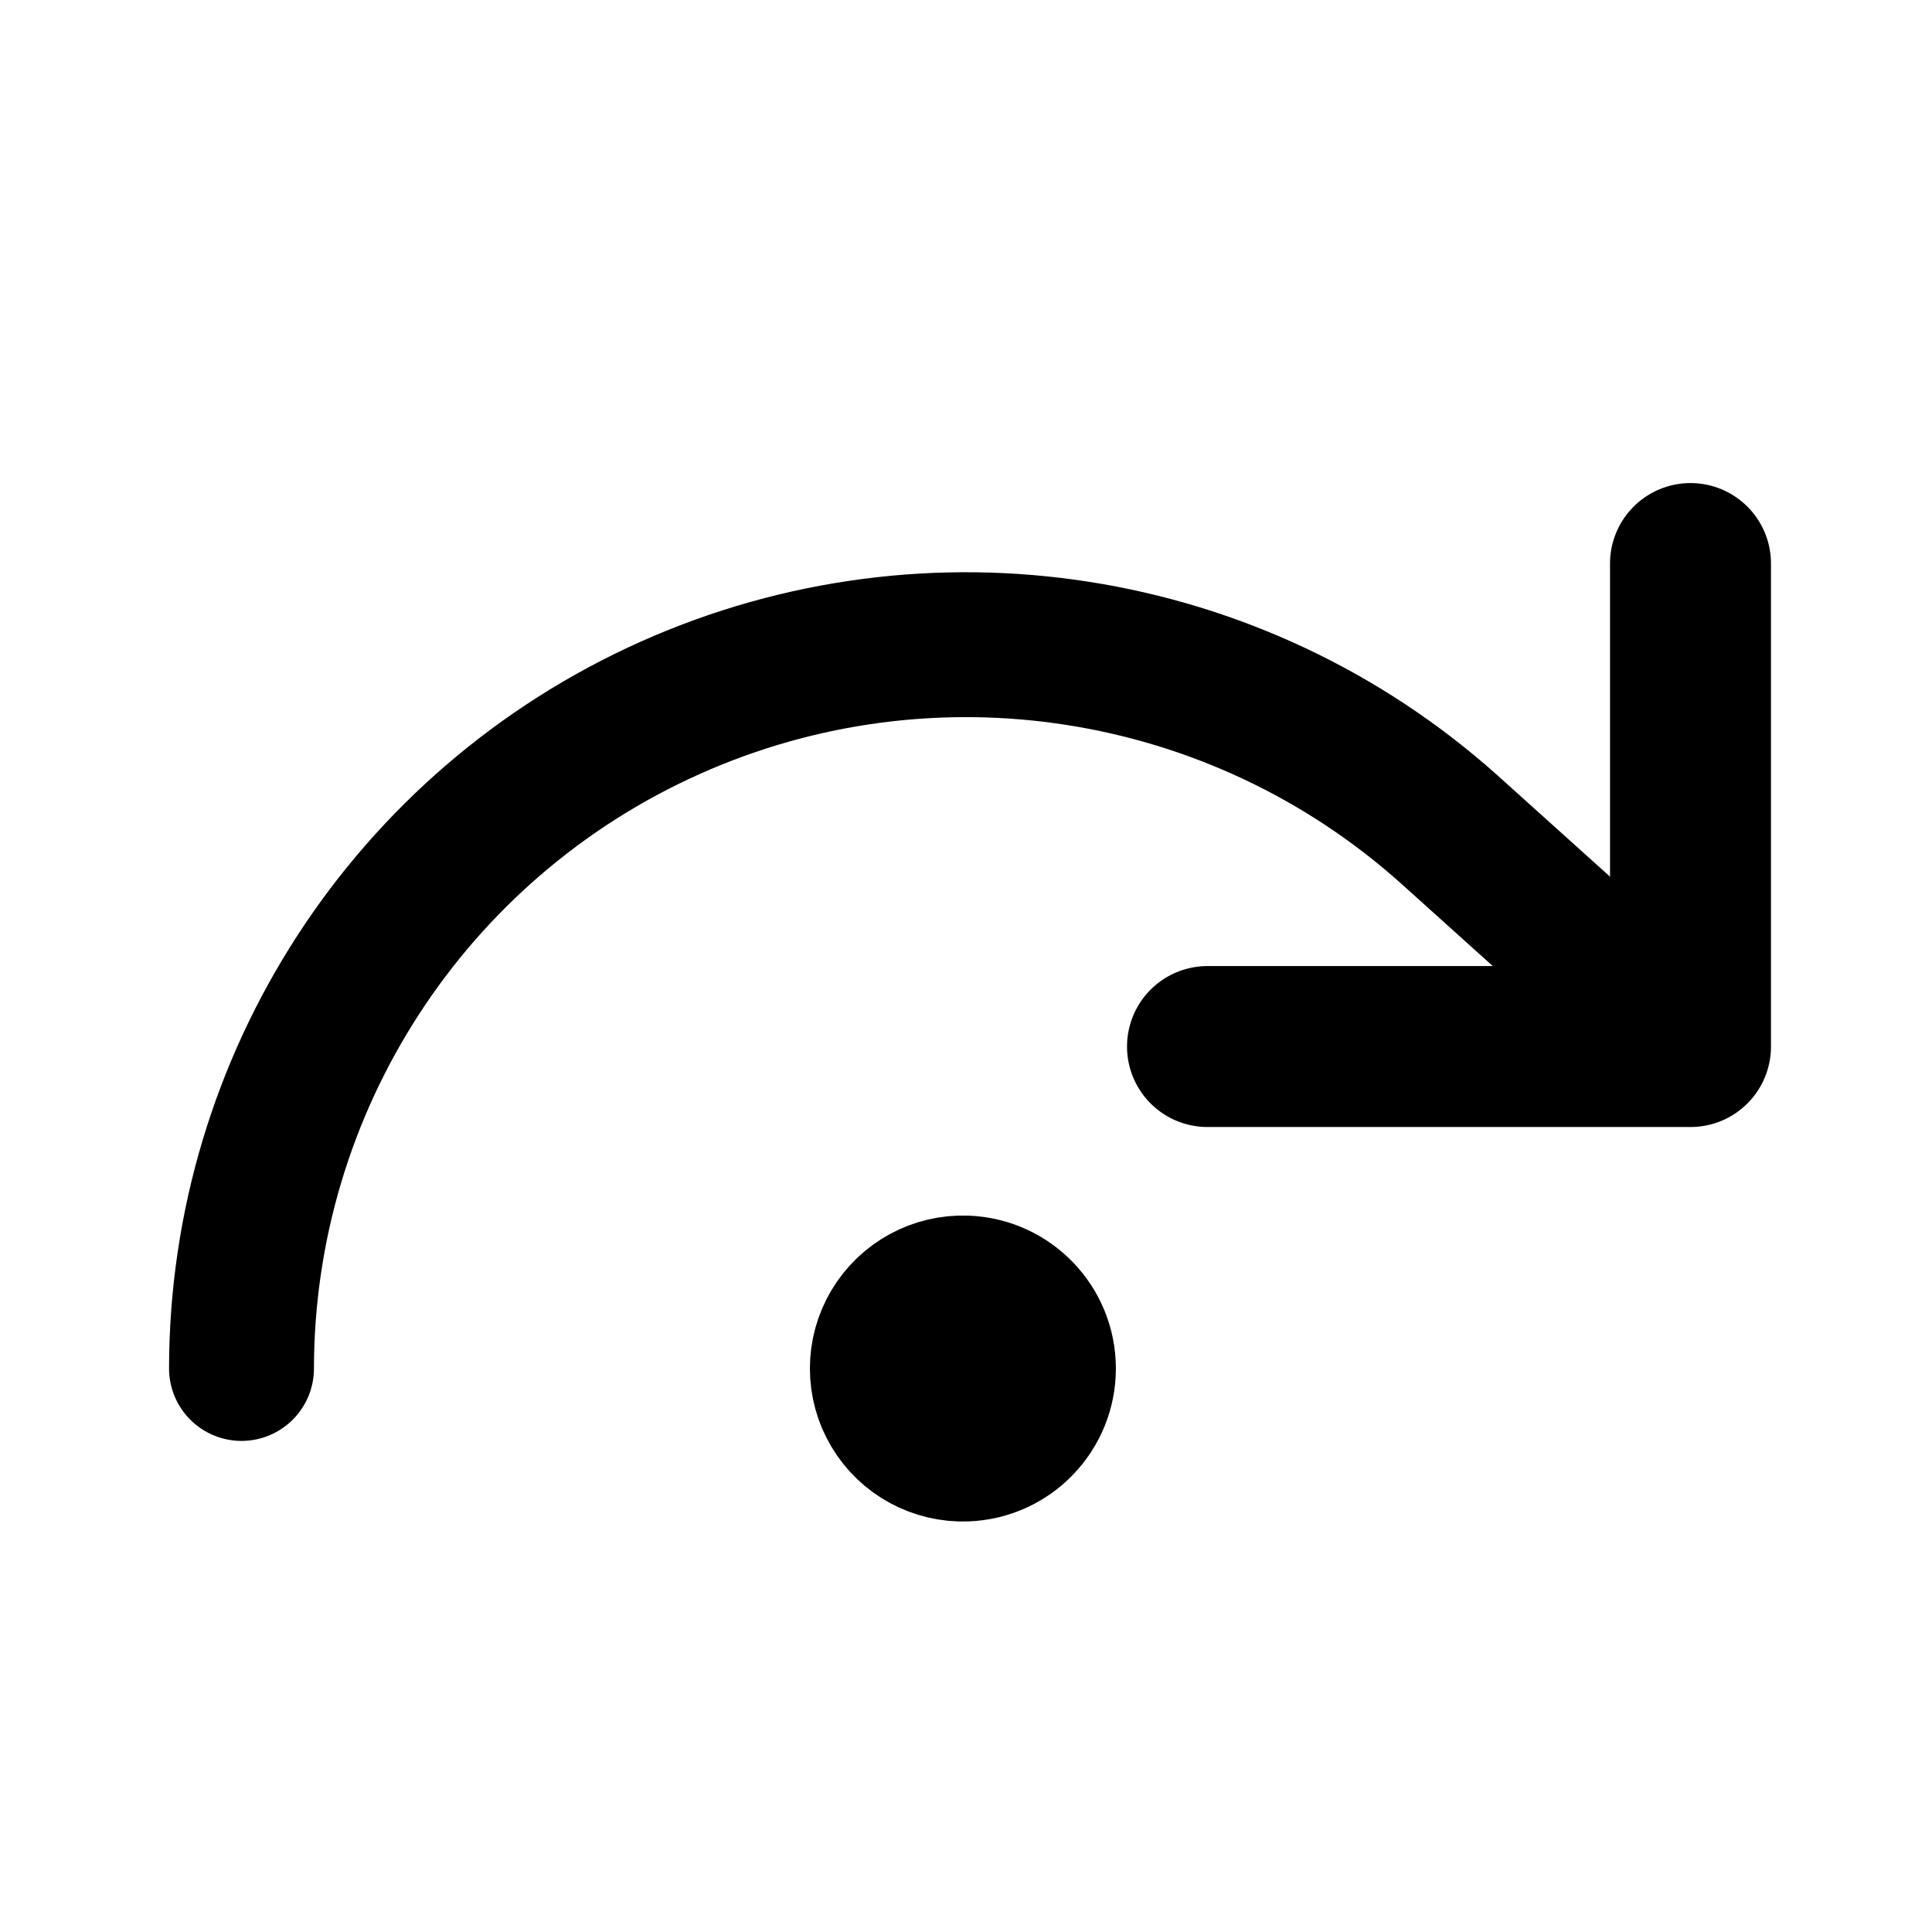
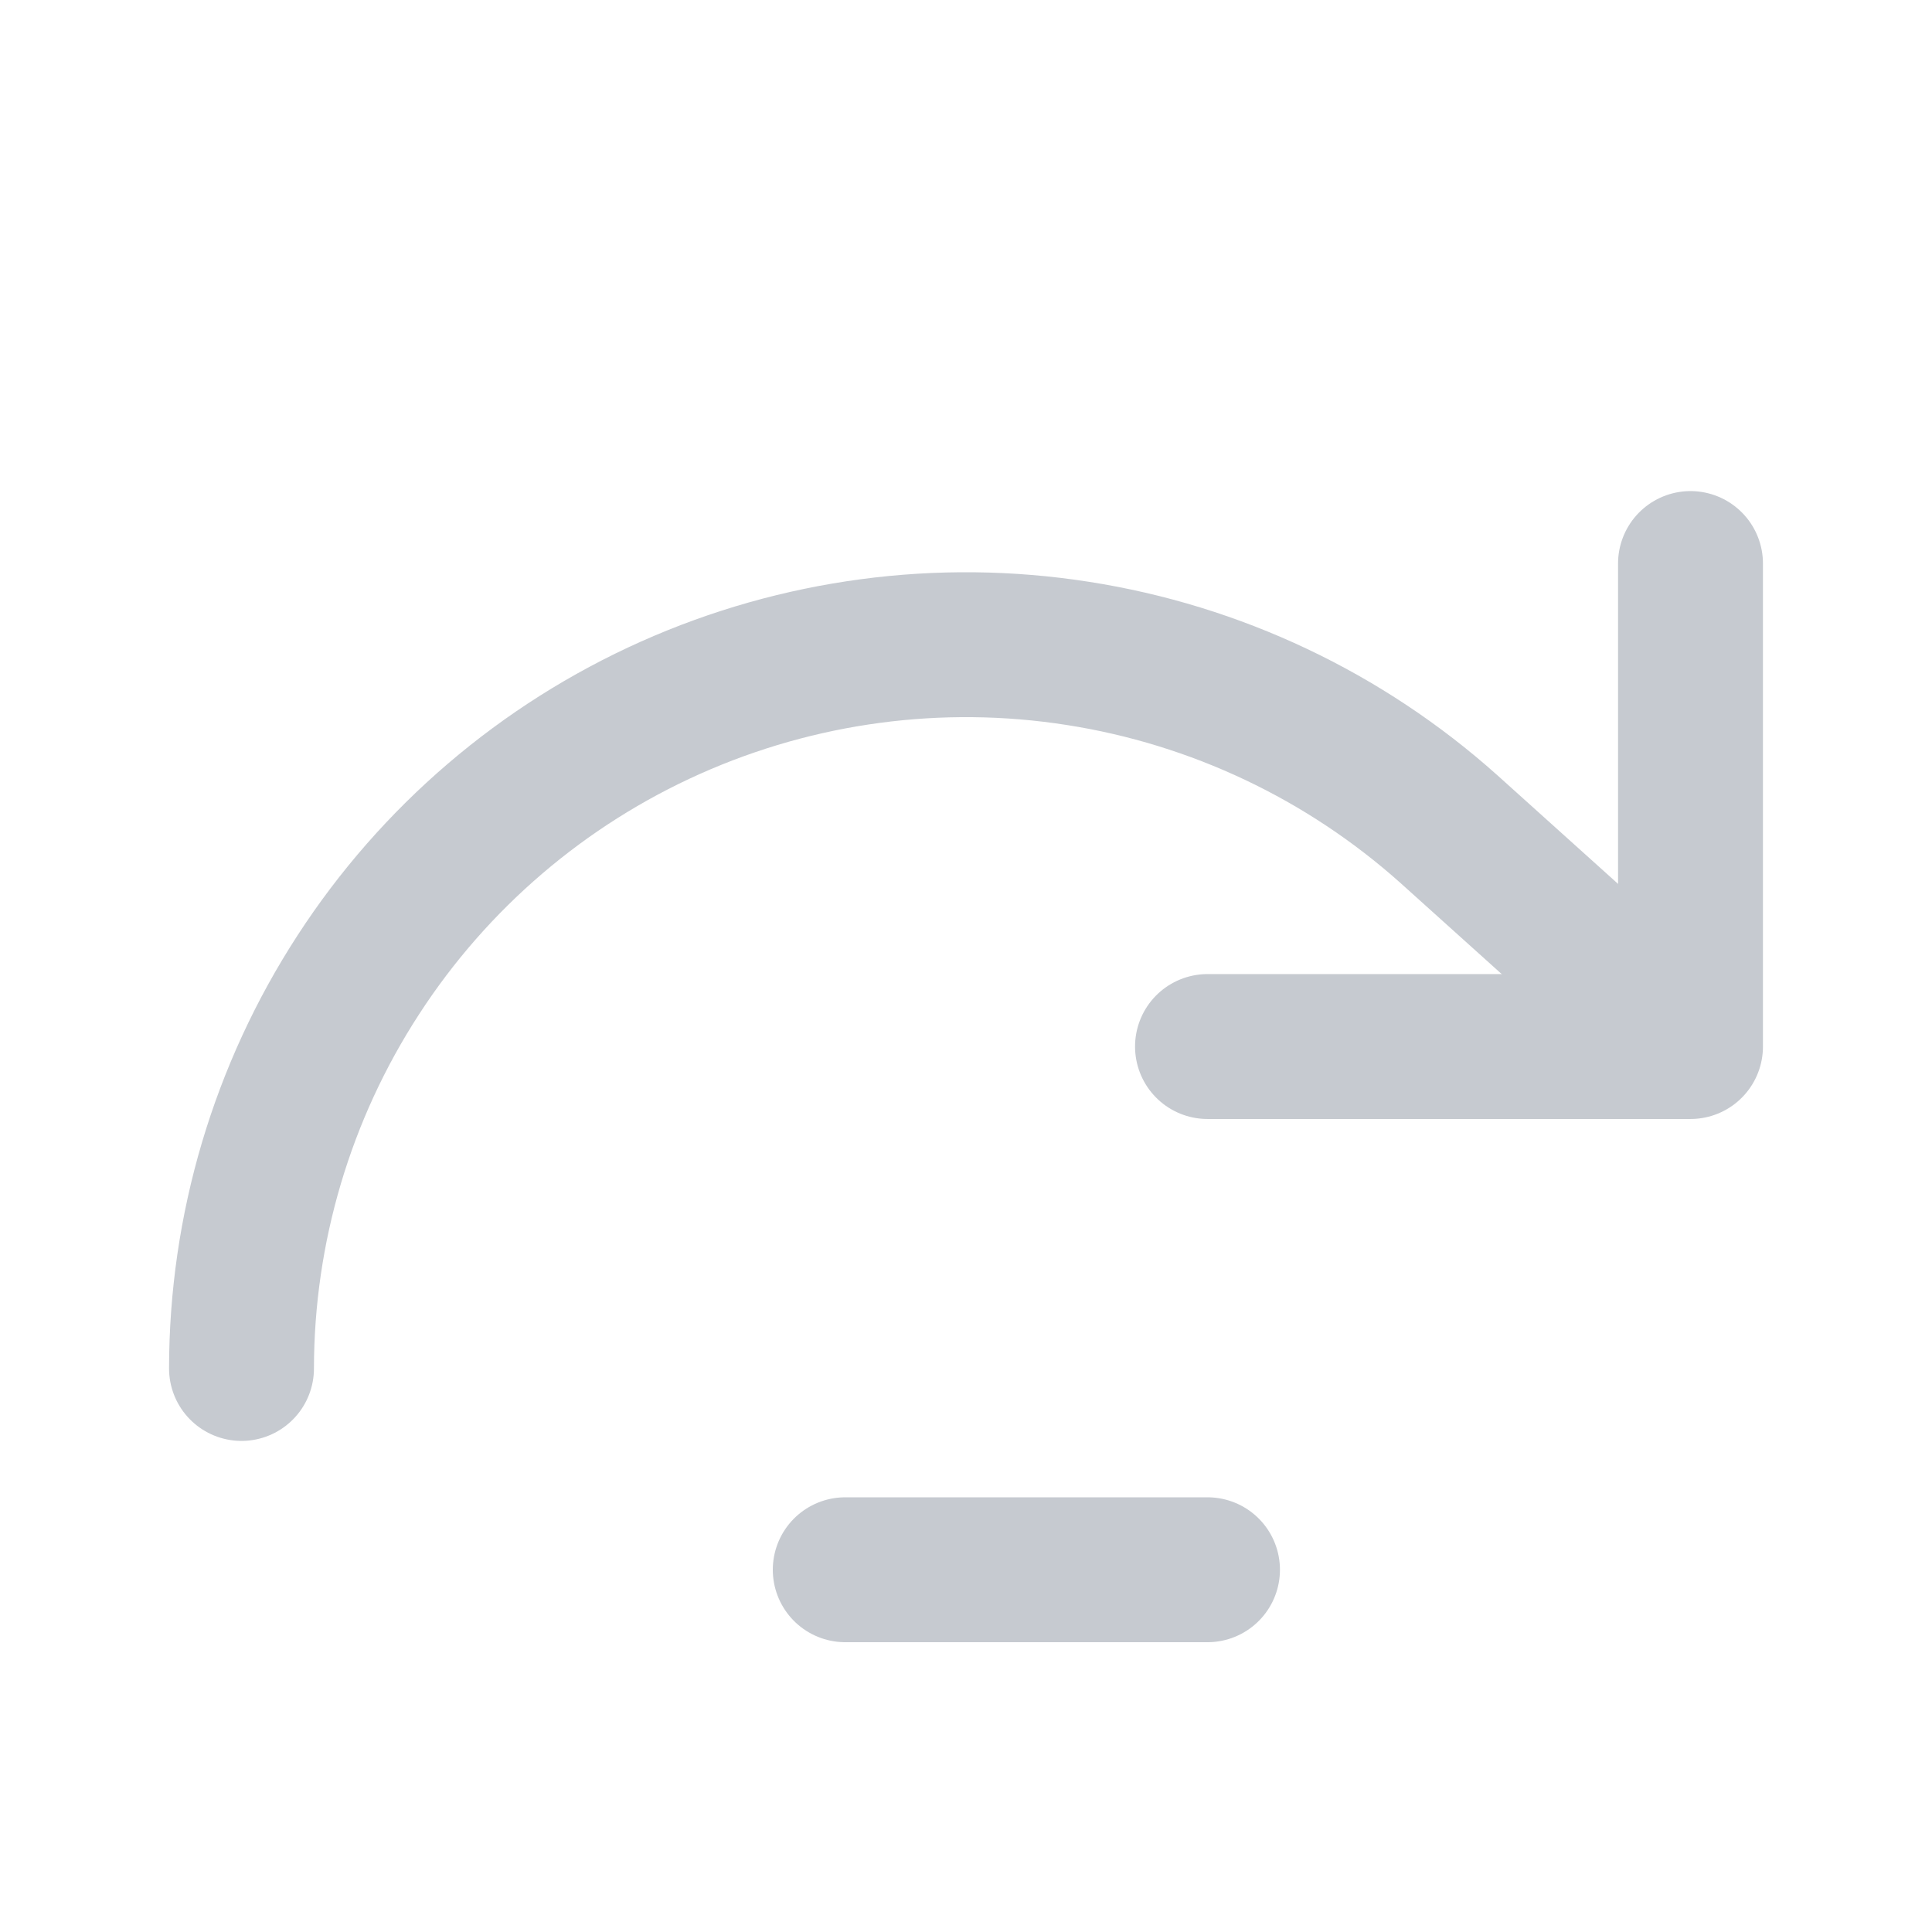
- <svg xmlns="http://www.w3.org/2000/svg" width="16" height="16" fill="none">
-   <path stroke="#000" stroke-linecap="round" stroke-linejoin="round" stroke-width="1.2" d="M2 11.333a6 6 0 0 1 10-4.466l1 .9" />
-   <path stroke="#000" stroke-linecap="round" stroke-linejoin="round" stroke-width="1.333" d="M14 4.667v4h-4" />
-   <path fill="#000" stroke="#000" stroke-linecap="round" stroke-linejoin="round" stroke-width="1.2" d="M8 12a.667.667 0 1 1 0-1.333A.667.667 0 0 1 8 12Z" />
+ <svg xmlns="http://www.w3.org/2000/svg" width="16" height="16" viewBox="0 0 16 16" fill="none">
+   <path d="M2 11.333C2.001 10.175 2.337 9.043 2.968 8.072C3.598 7.101 4.496 6.333 5.553 5.861C6.61 5.389 7.782 5.232 8.925 5.411C10.069 5.589 11.137 6.095 12 6.867L13 7.767" stroke="#C6CAD0" stroke-width="1.2" stroke-linecap="round" stroke-linejoin="round" />
+   <path d="M14 4.667V8.667H10" stroke="#C6CAD0" stroke-width="1.2" stroke-linecap="round" stroke-linejoin="round" />
+   <path d="M7 13H10" stroke="#C6CAD0" stroke-width="1.2" stroke-linecap="round" stroke-linejoin="round" />
</svg>
